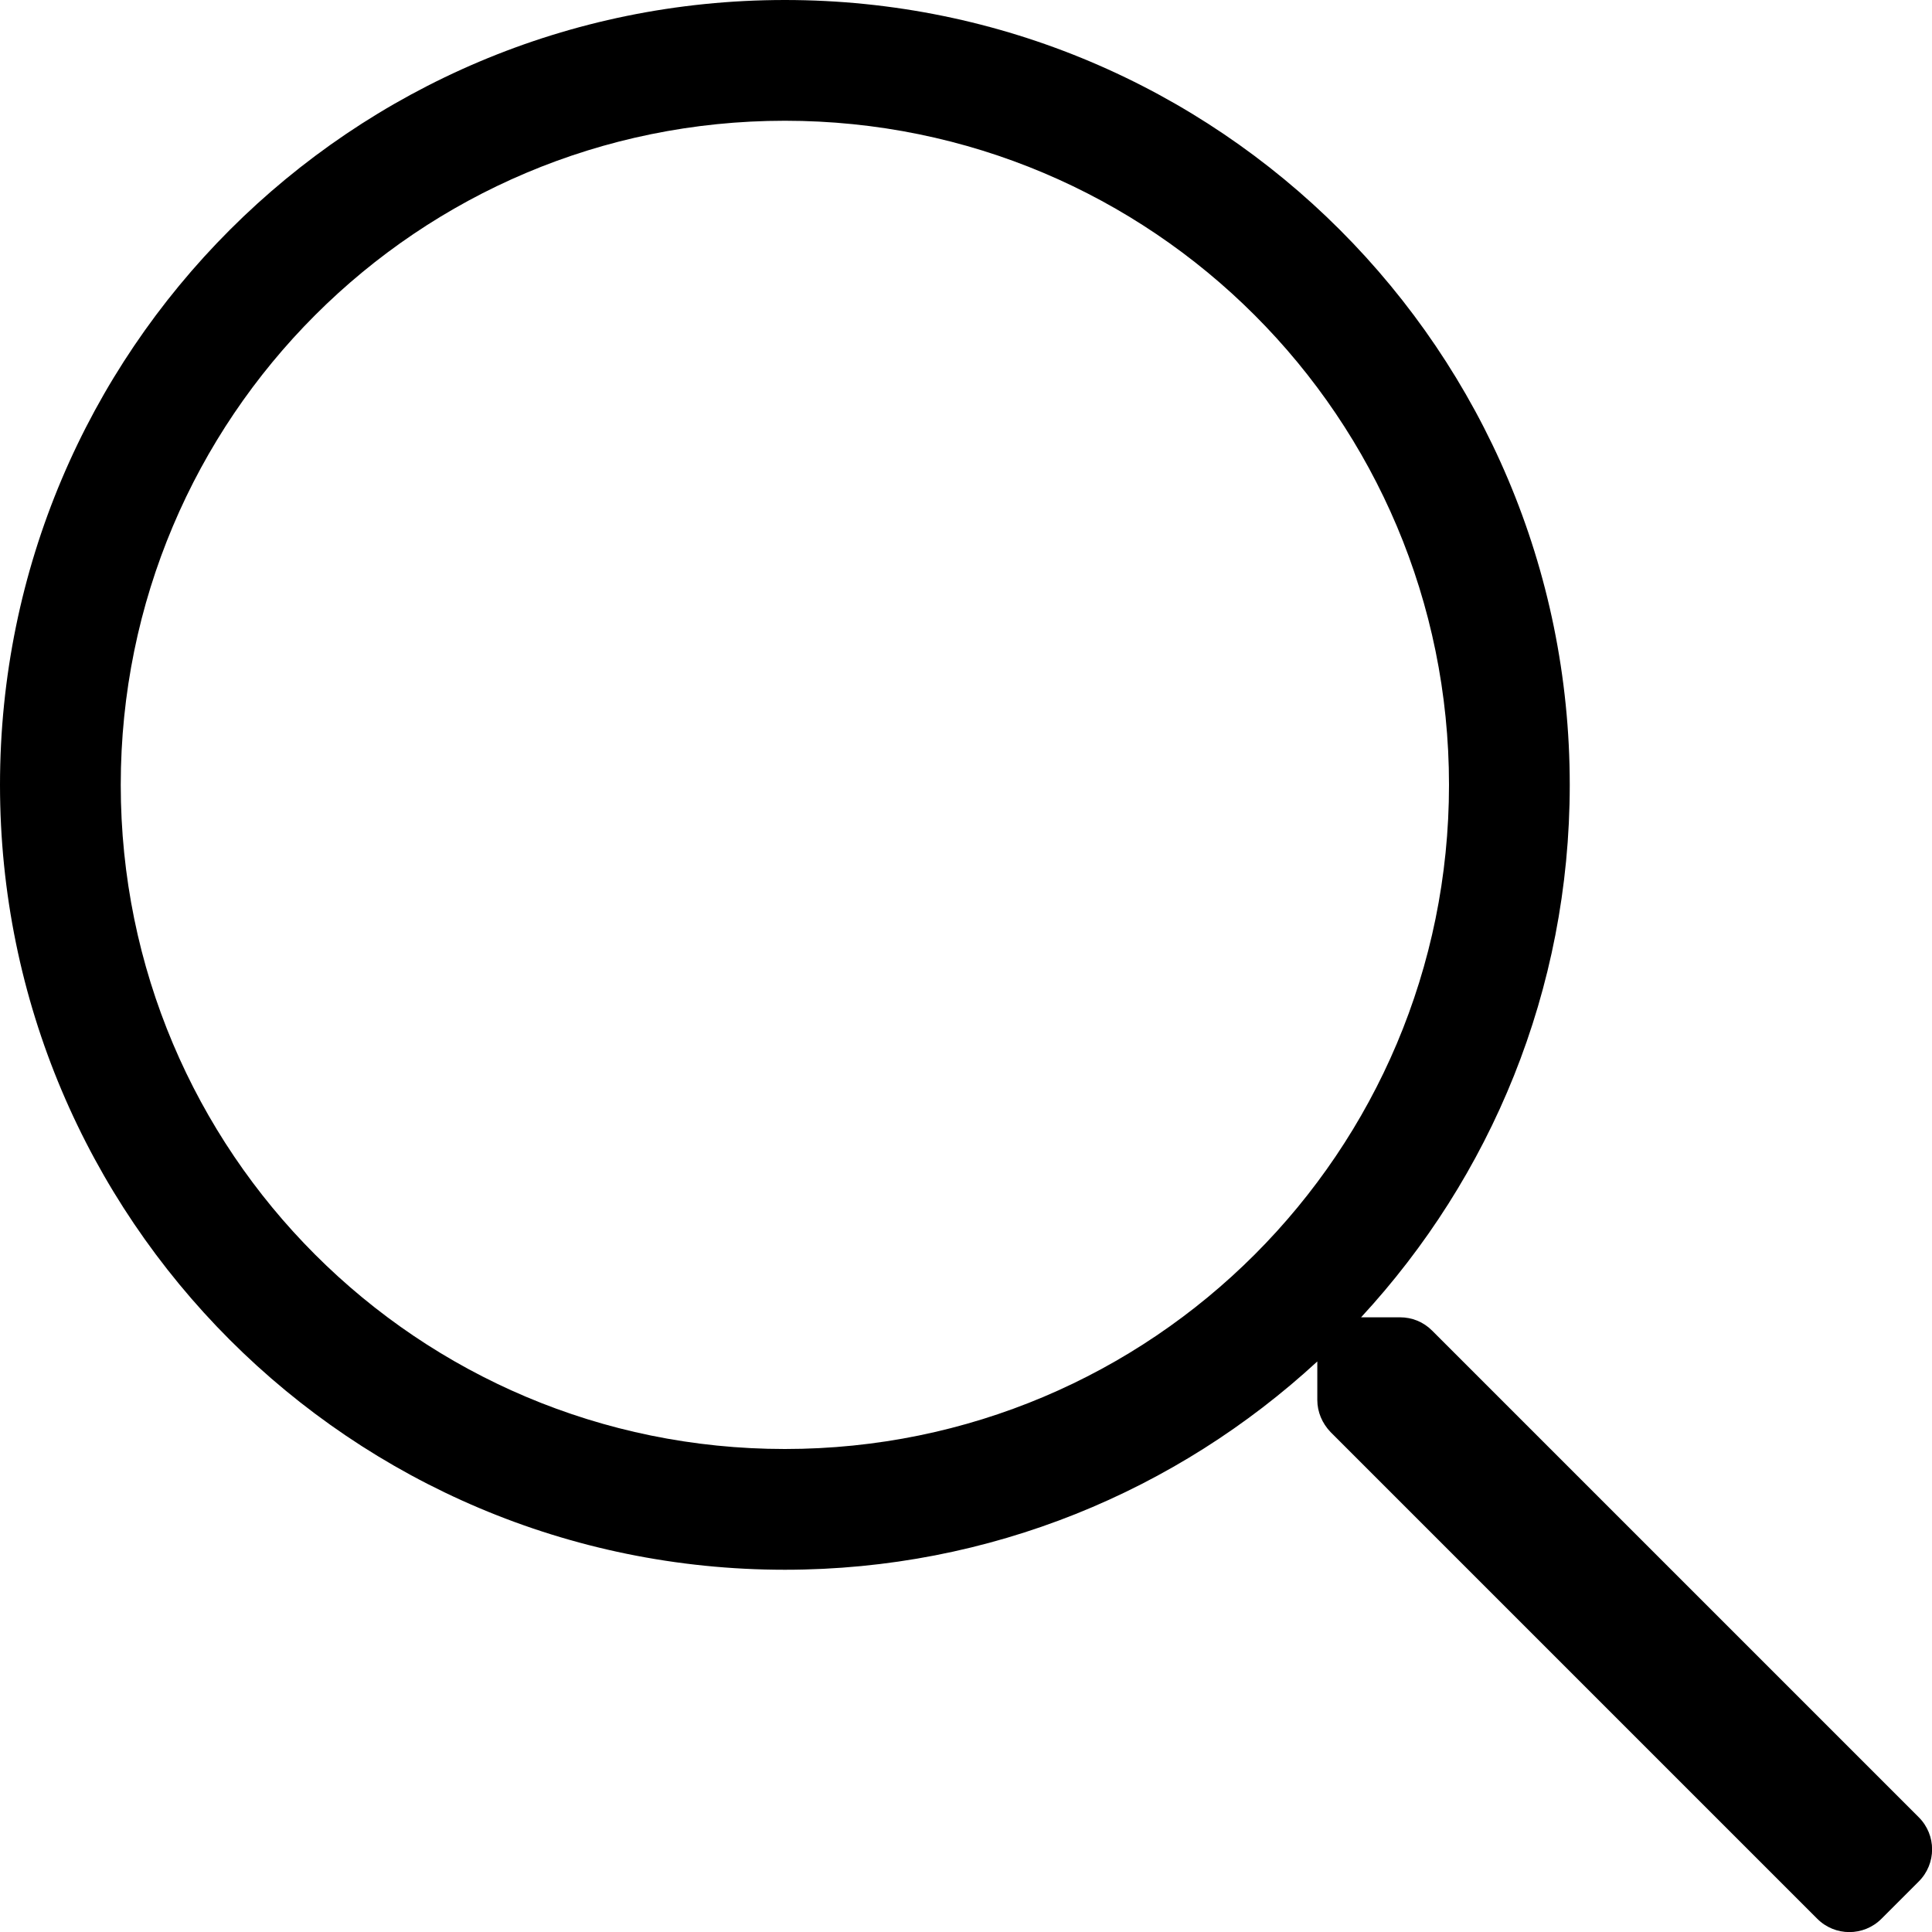
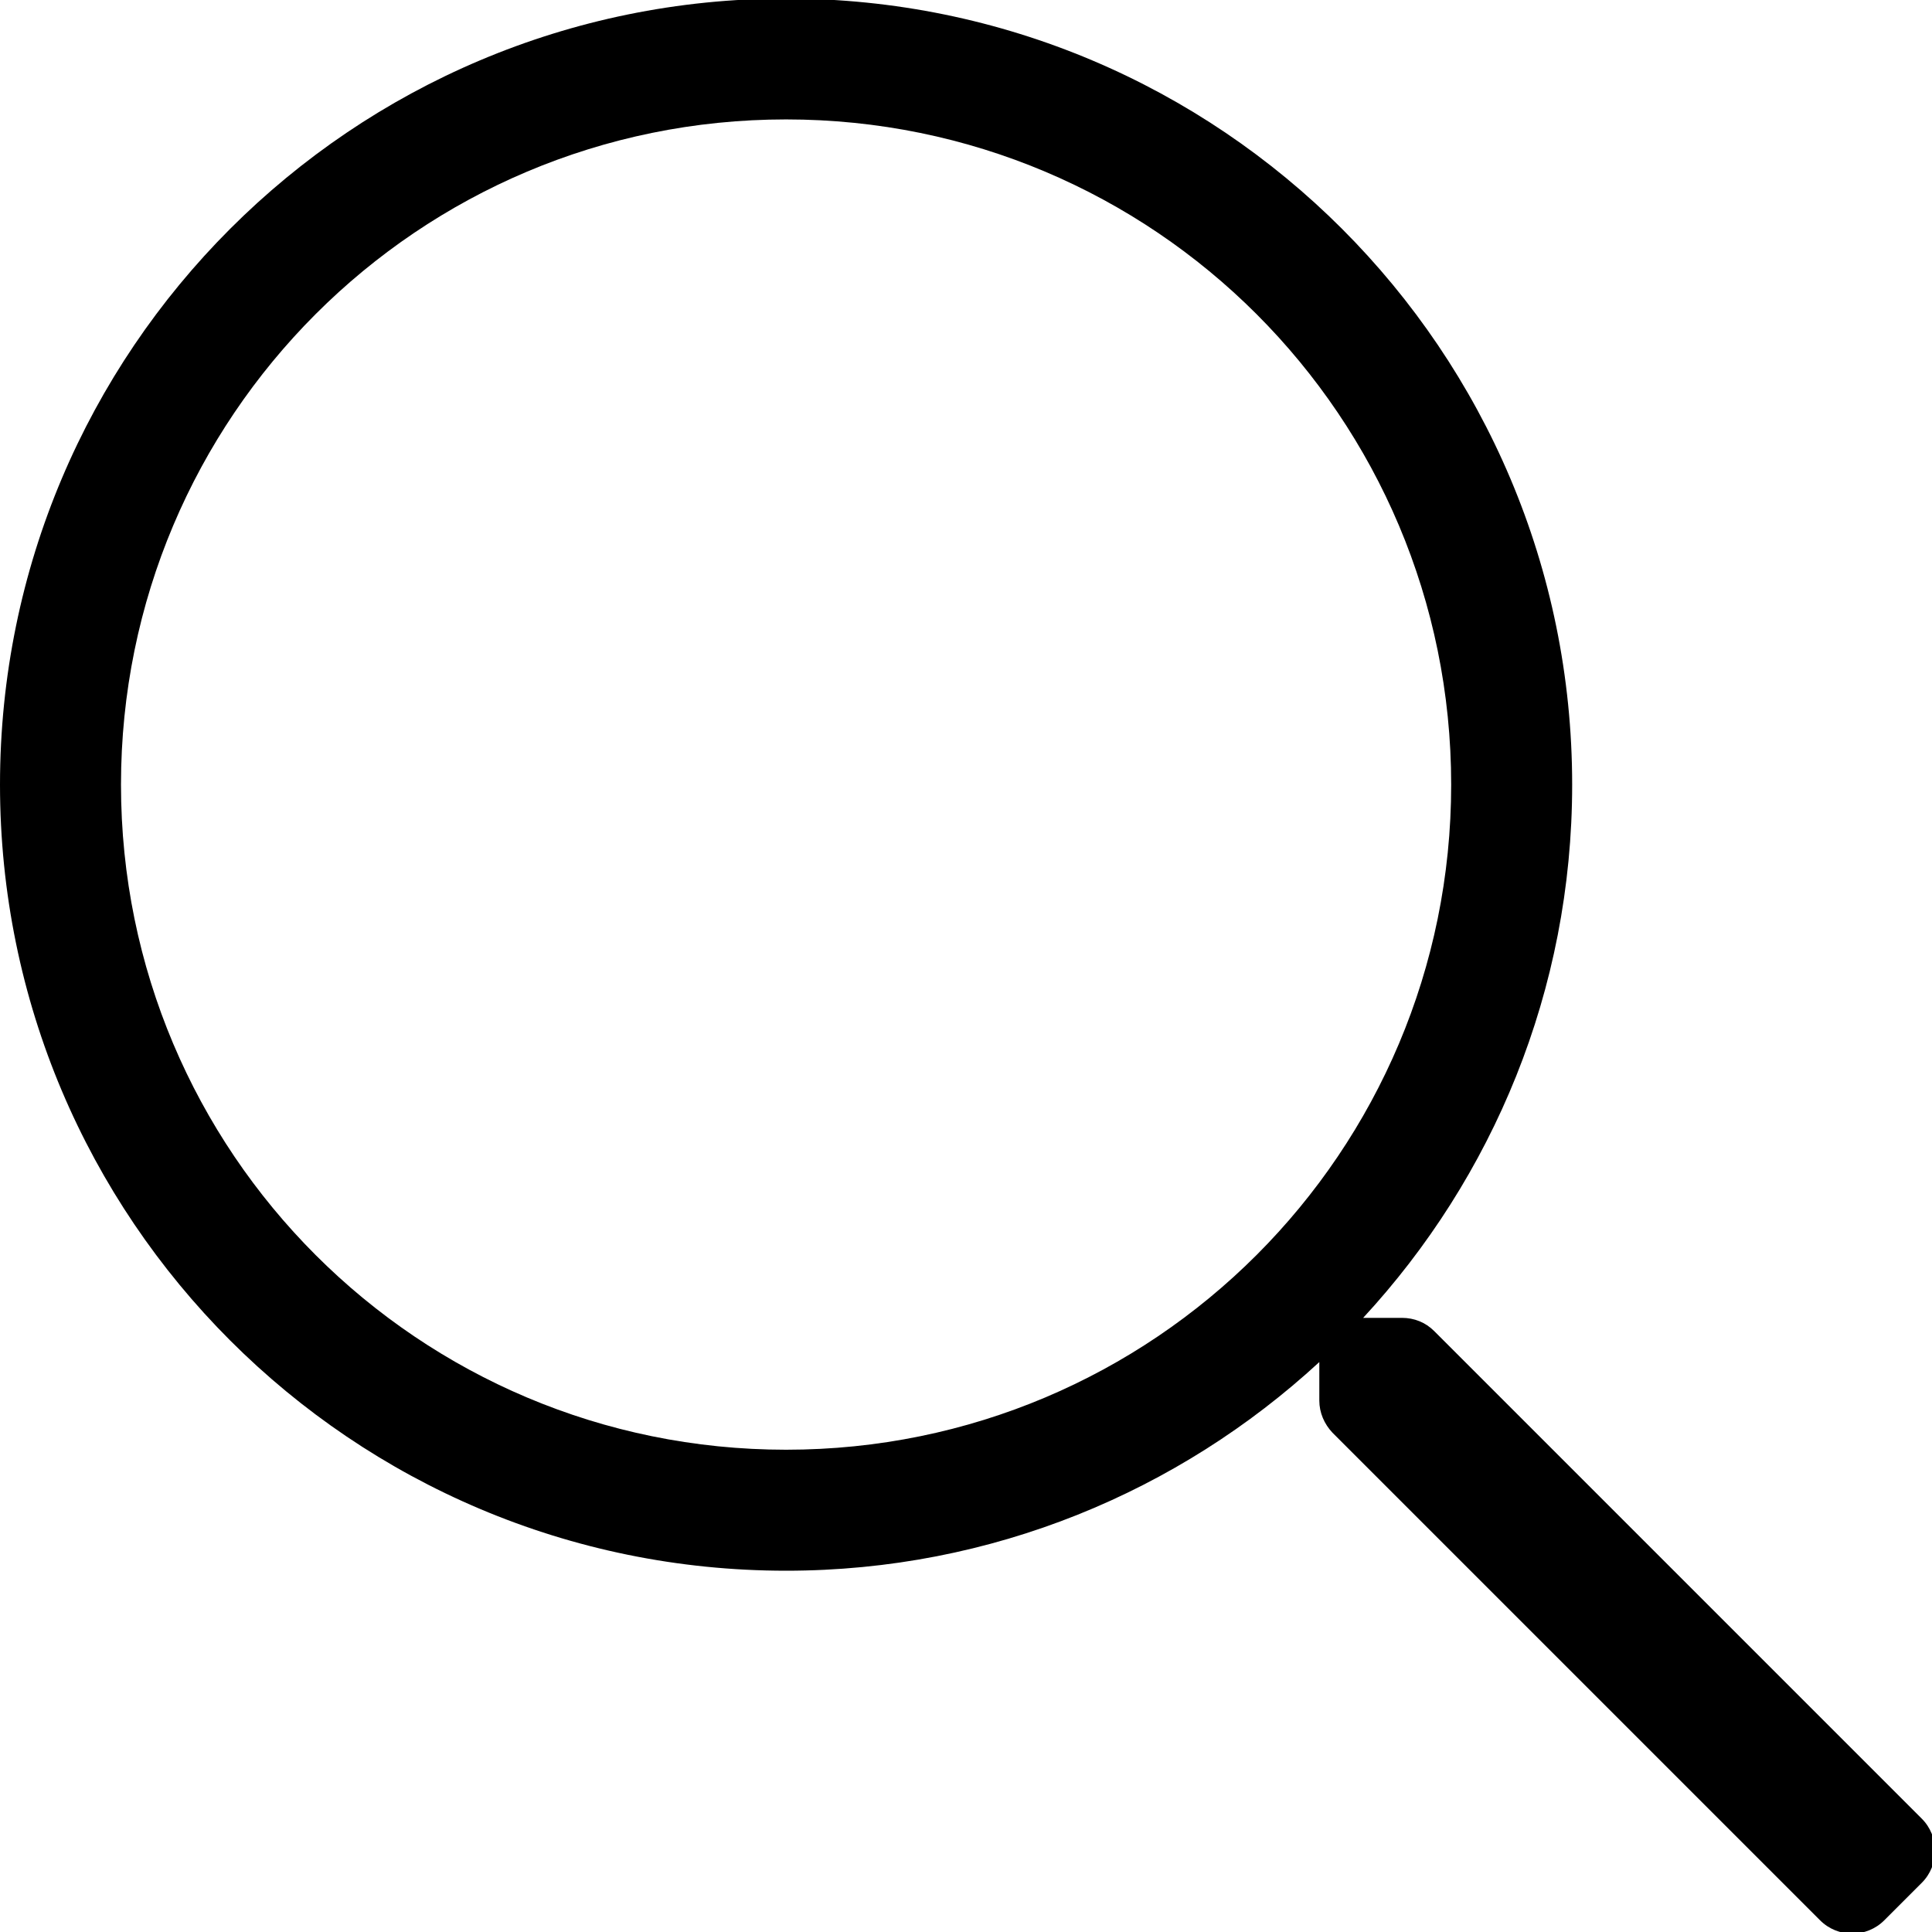
- <svg xmlns="http://www.w3.org/2000/svg" viewBox="0 0 512 512">
-   <path d="M508.5 481.6l-129-129c-2.3-2.3-5.3-3.5-8.5-3.5h-10.3C395 312 416 262.5 416 208 416 93.1 322.9 0 208 0S0 93.1 0 208s93.1 208 208 208c54.5 0 104-21 141.1-55.2V371c0 3.2 1.3 6.2 3.5 8.5l129 129c4.7 4.7 12.3 4.7 17 0l9.9-9.9c4.7-4.7 4.7-12.3 0-17zM208 384c-97.3 0-176-78.7-176-176S110.7 32 208 32s176 78.7 176 176-78.7 176-176 176z" />
+ <svg xmlns="http://www.w3.org/2000/svg" width="16" height="16" fill="currentColor" class="bi bi-search" viewBox="0 0 16 16">
+   <path d="M15.915,15.061l-4.038,-4.038c-0.072,-0.072 -0.166,-0.109 -0.266,-0.109l-0.322,-0c1.073,-1.161 1.731,-2.711 1.731,-4.416c-0,-3.596 -2.914,-6.51 -6.51,-6.51c-3.596,-0 -6.51,2.914 -6.51,6.51c0,3.596 2.914,6.51 6.51,6.51c1.706,-0 3.255,-0.658 4.416,-1.728l-0,0.319c-0,0.1 0.041,0.194 0.109,0.266l4.038,4.038c0.147,0.147 0.385,0.147 0.532,-0l0.31,-0.31c0.147,-0.147 0.147,-0.385 -0,-0.532Zm-9.405,-3.055c-3.045,0 -5.508,-2.463 -5.508,-5.508c-0,-3.046 2.463,-5.509 5.508,-5.509c3.045,0 5.508,2.463 5.508,5.509c0,3.045 -2.463,5.508 -5.508,5.508Z" />
</svg>
